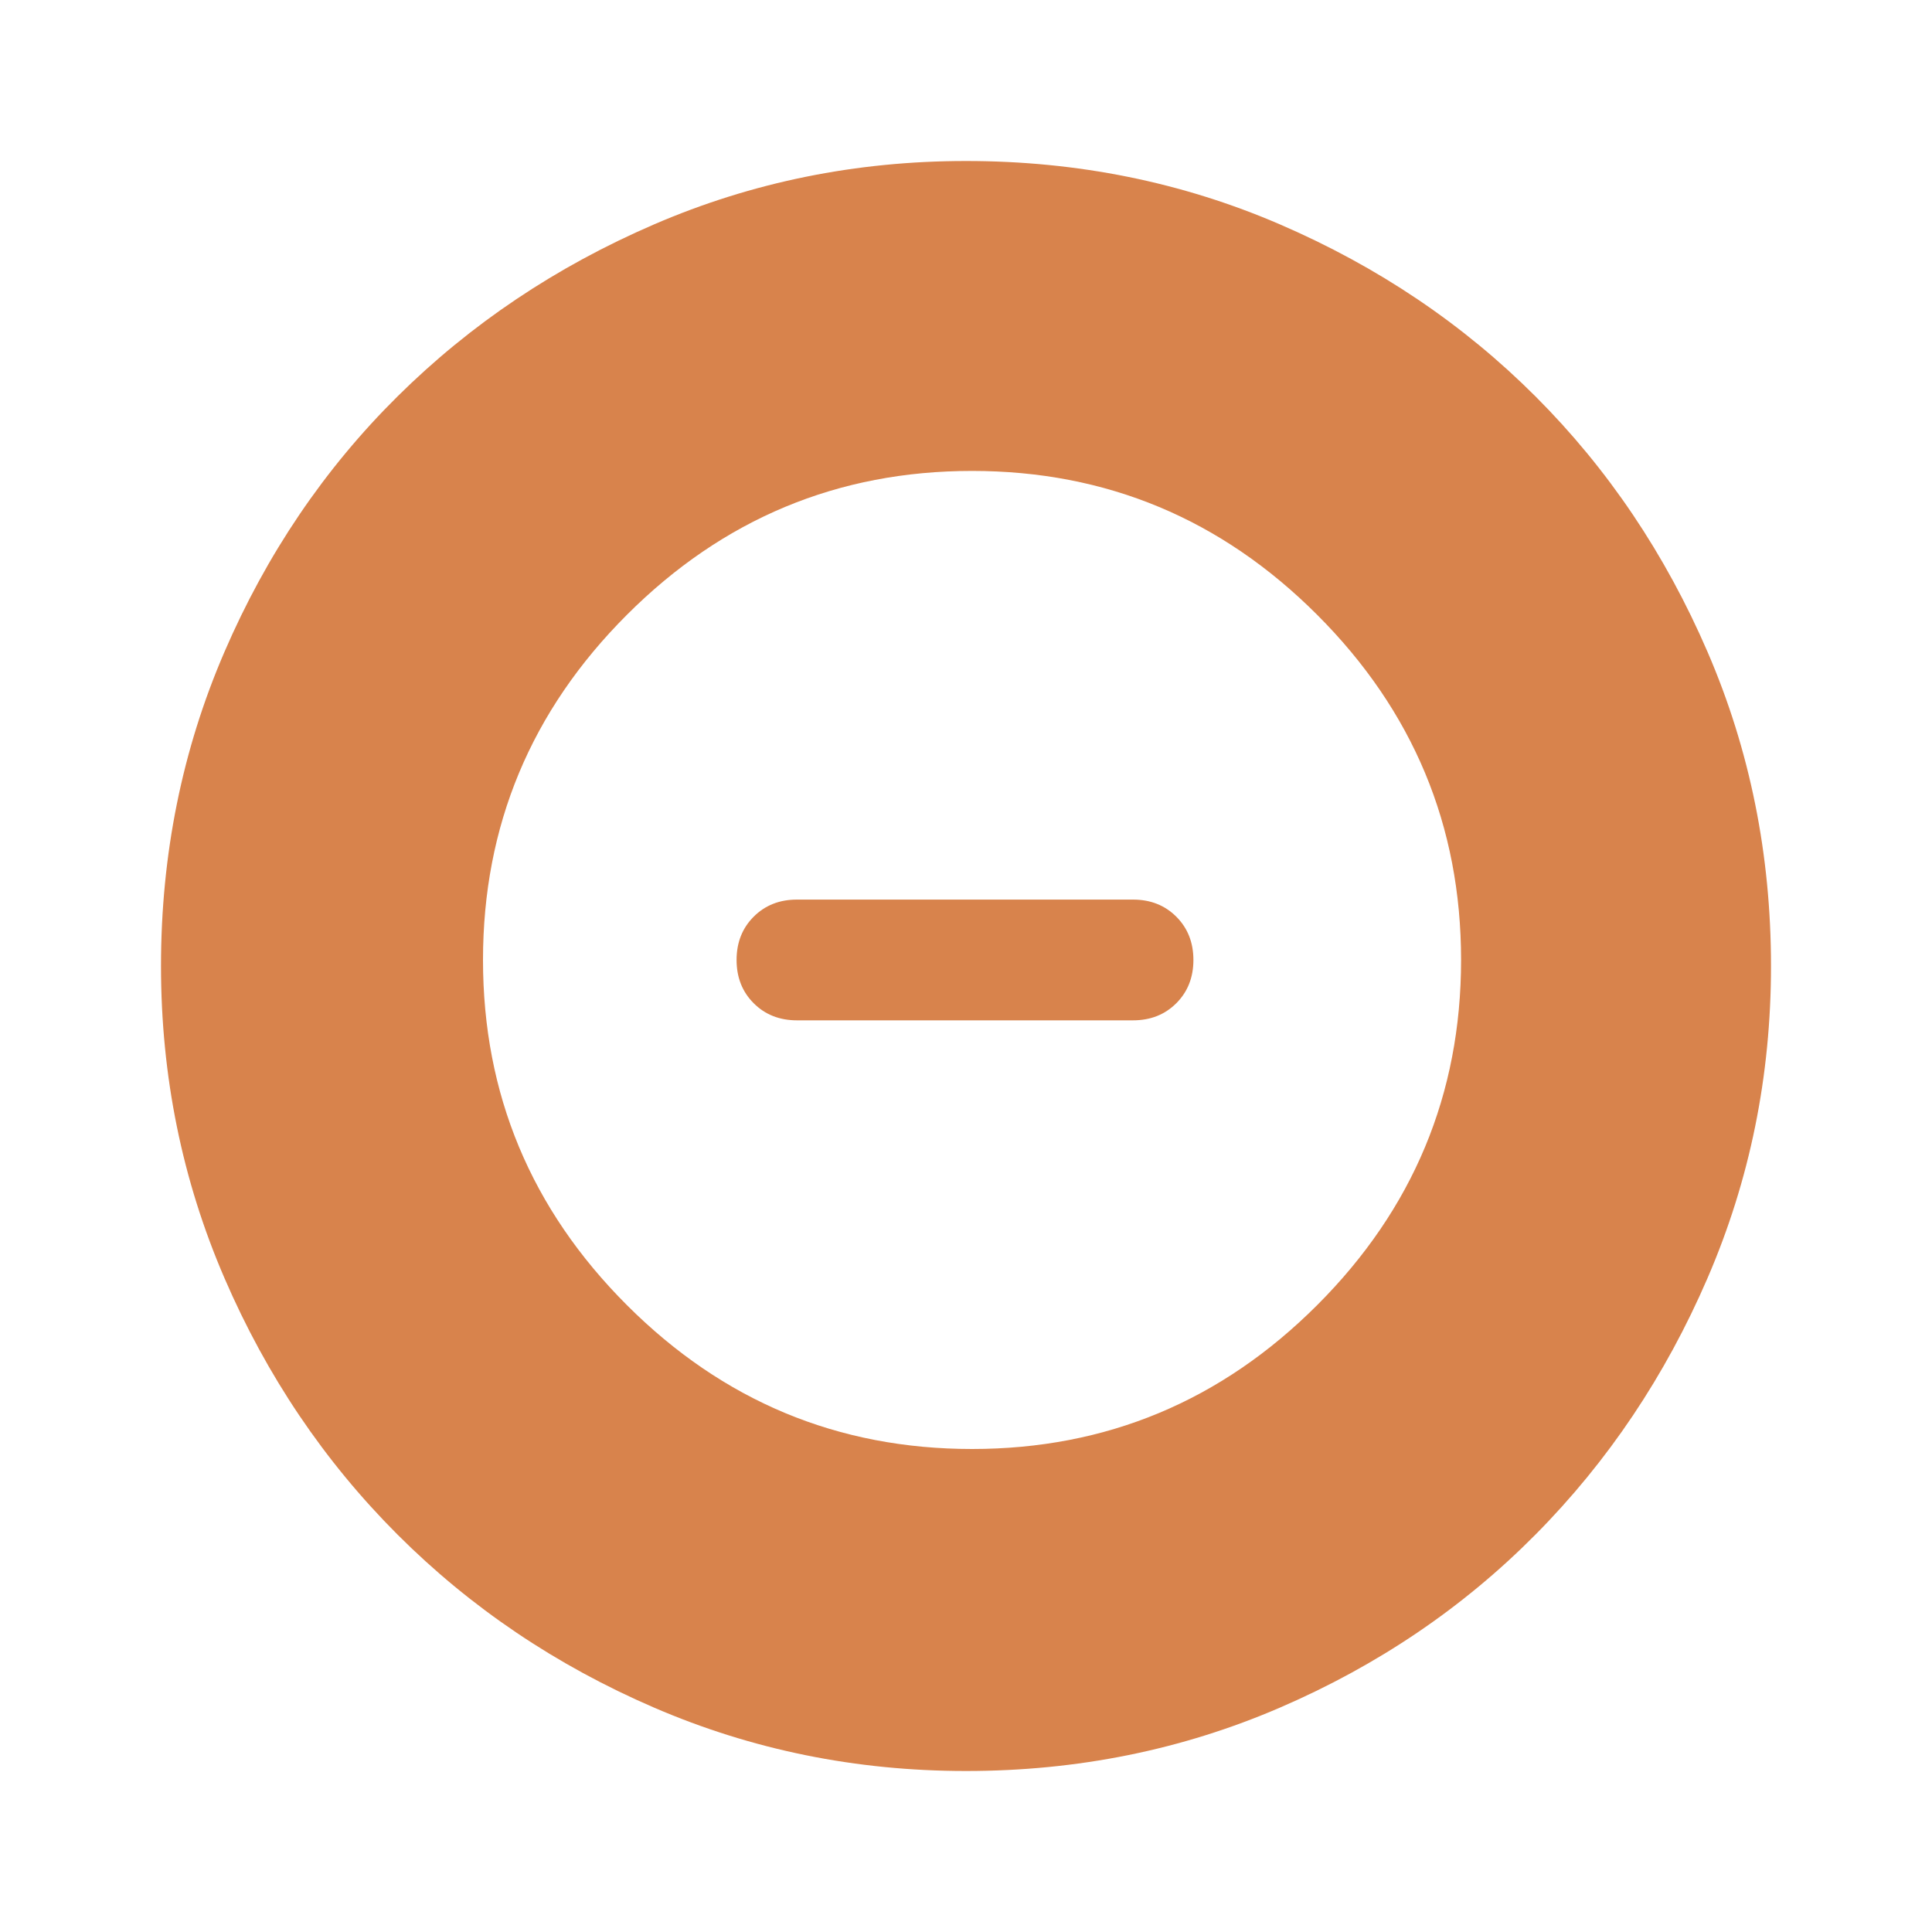
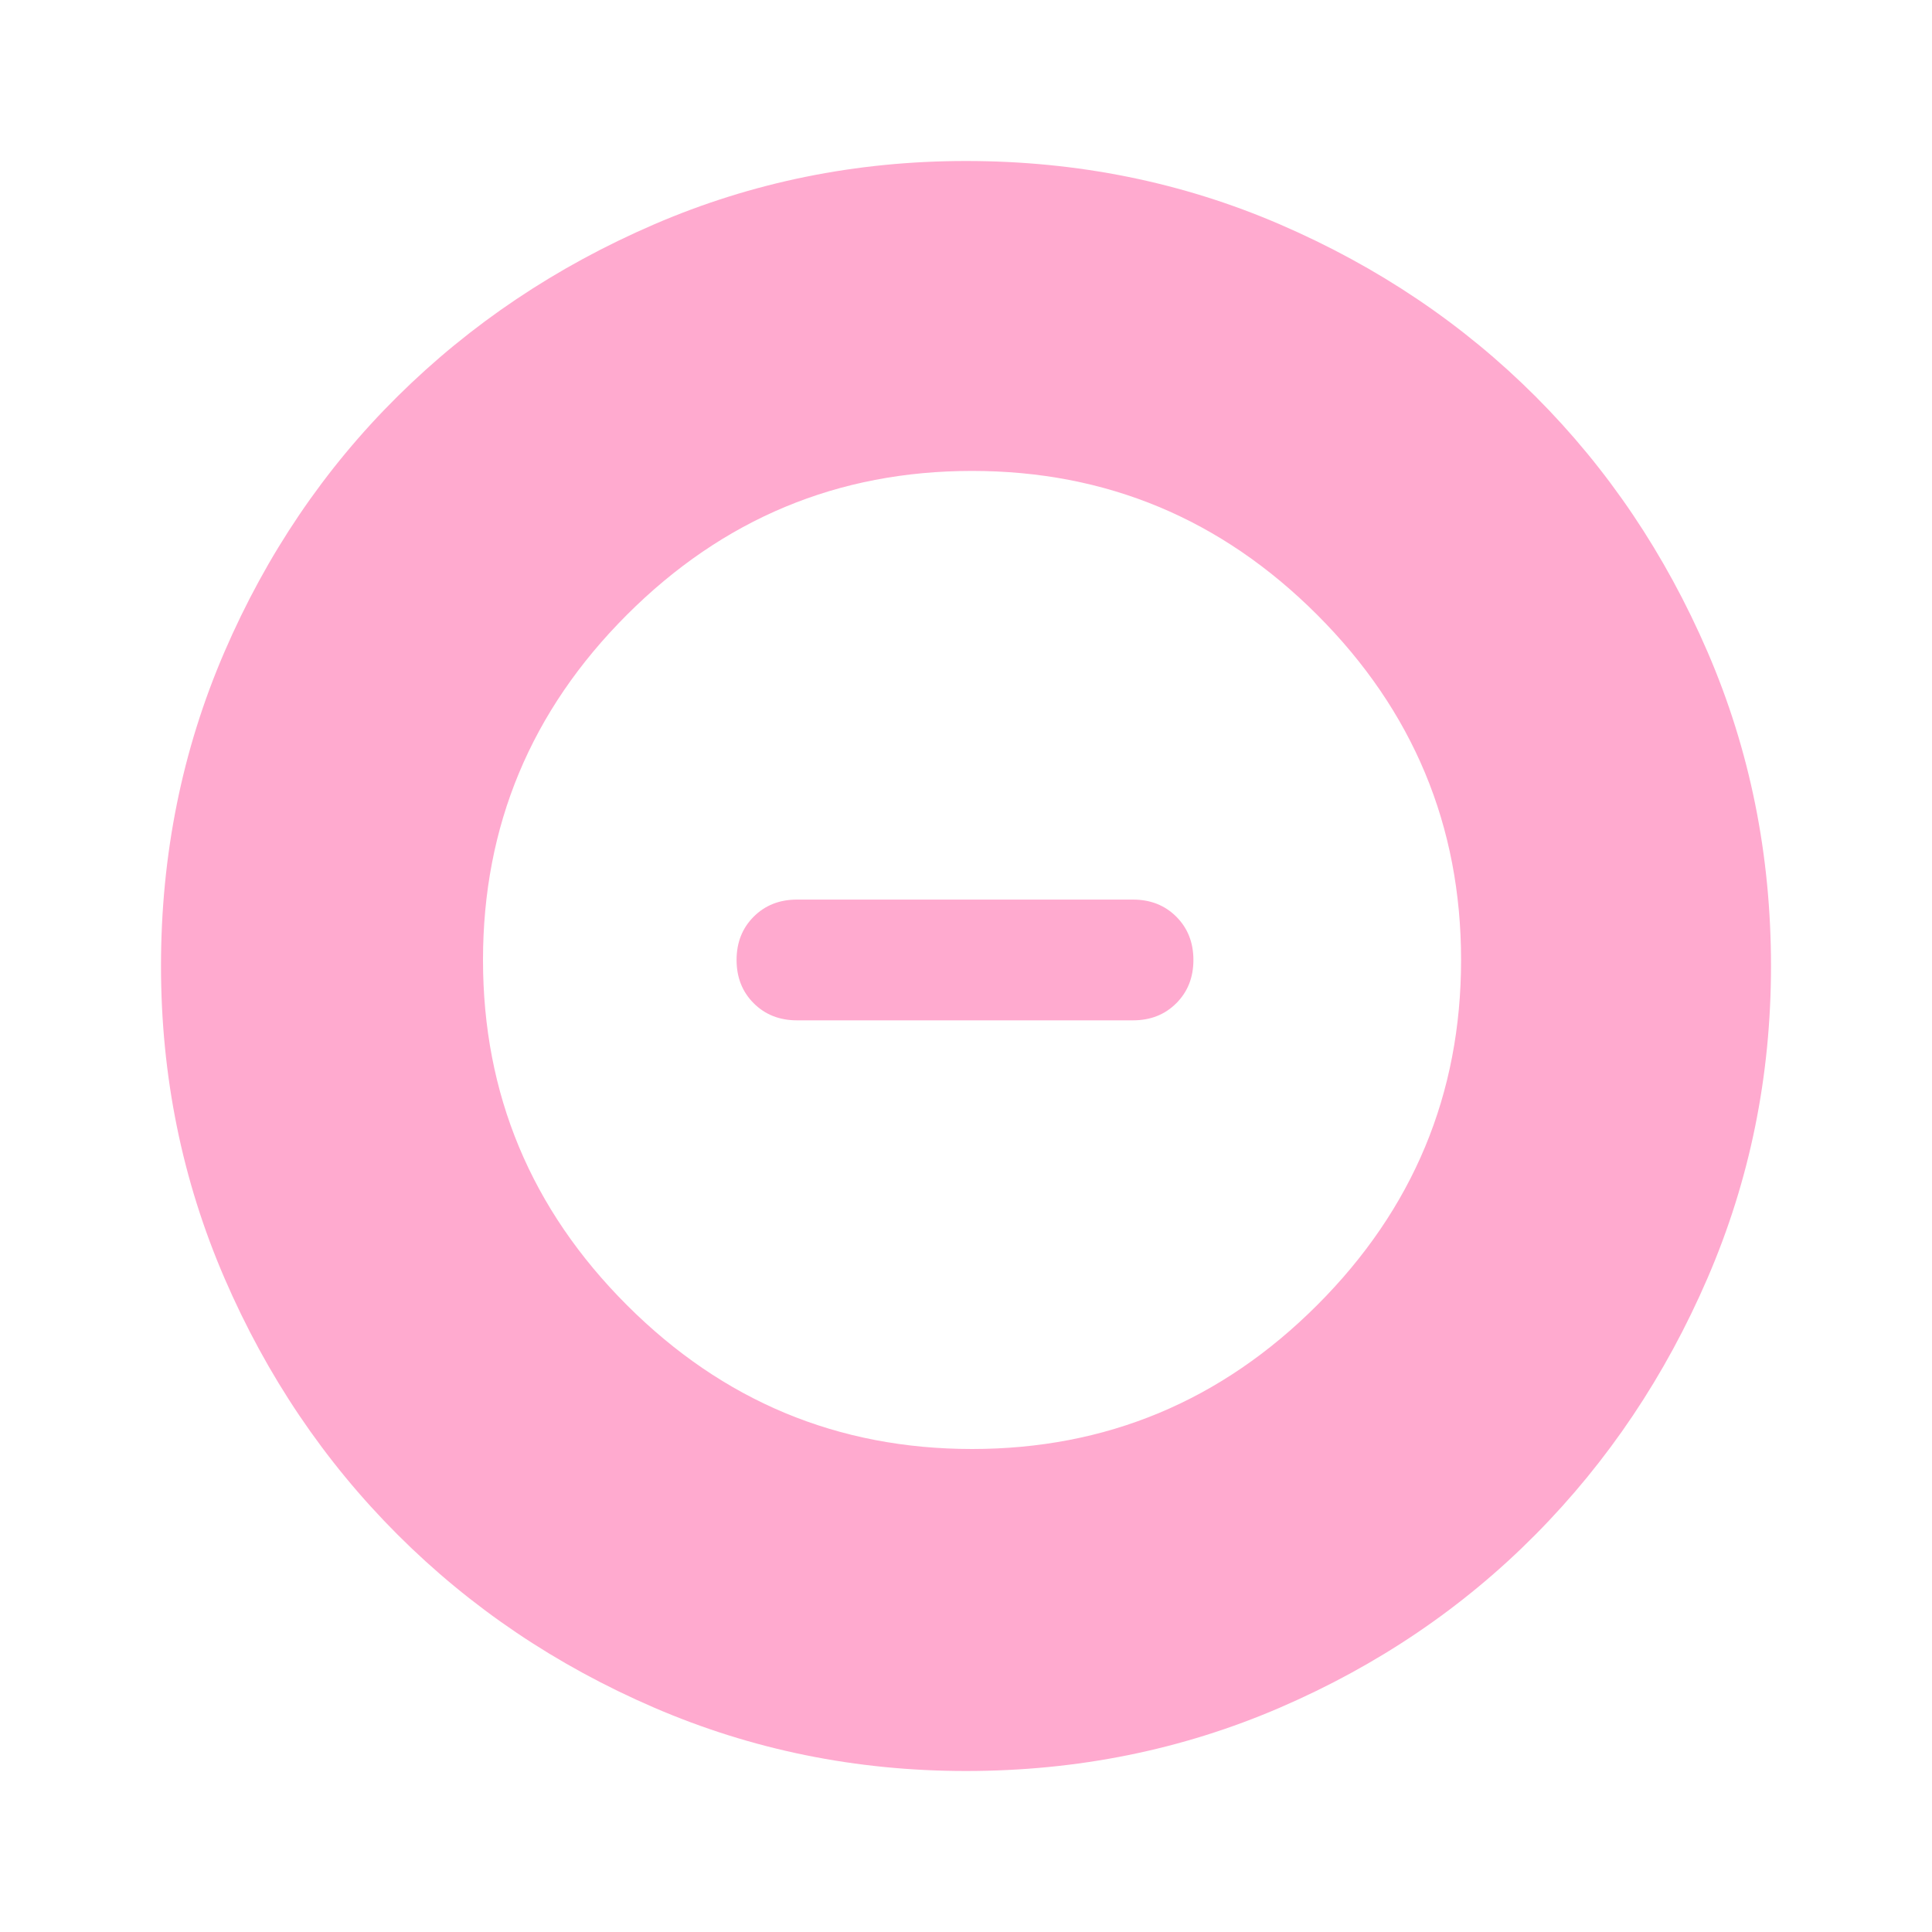
- <svg xmlns="http://www.w3.org/2000/svg" height="48px" viewBox="0 -960 960 960" width="48px" fill="#d8834c">
+ <svg xmlns="http://www.w3.org/2000/svg" height="48px" viewBox="0 -960 960 960" width="48px" fill="#ffaacf">
  <path d="M654.5-311.5Q726-383 726-483t-71.5-171.5Q583-726 483-726t-171.5 71.5Q240-583 240-483t71.5 171.5Q383-240 483-240t171.5-71.5ZM396-453q-13 0-21.5-8.5T366-483q0-13 8.5-21.5T396-513h167q13 0 21.5 8.5T593-483q0 13-8.5 21.5T563-453H396Zm84 373q-82 0-155-31.5t-127.5-86Q143-252 111.5-325T80-480q0-83 31.5-156t86-127Q252-817 325-848.5T480-880q83 0 156 31.5T763-763q54 54 85.5 127T880-480q0 82-31.5 155T763-197.5q-54 54.5-127 86T480-80Z" />
</svg>
